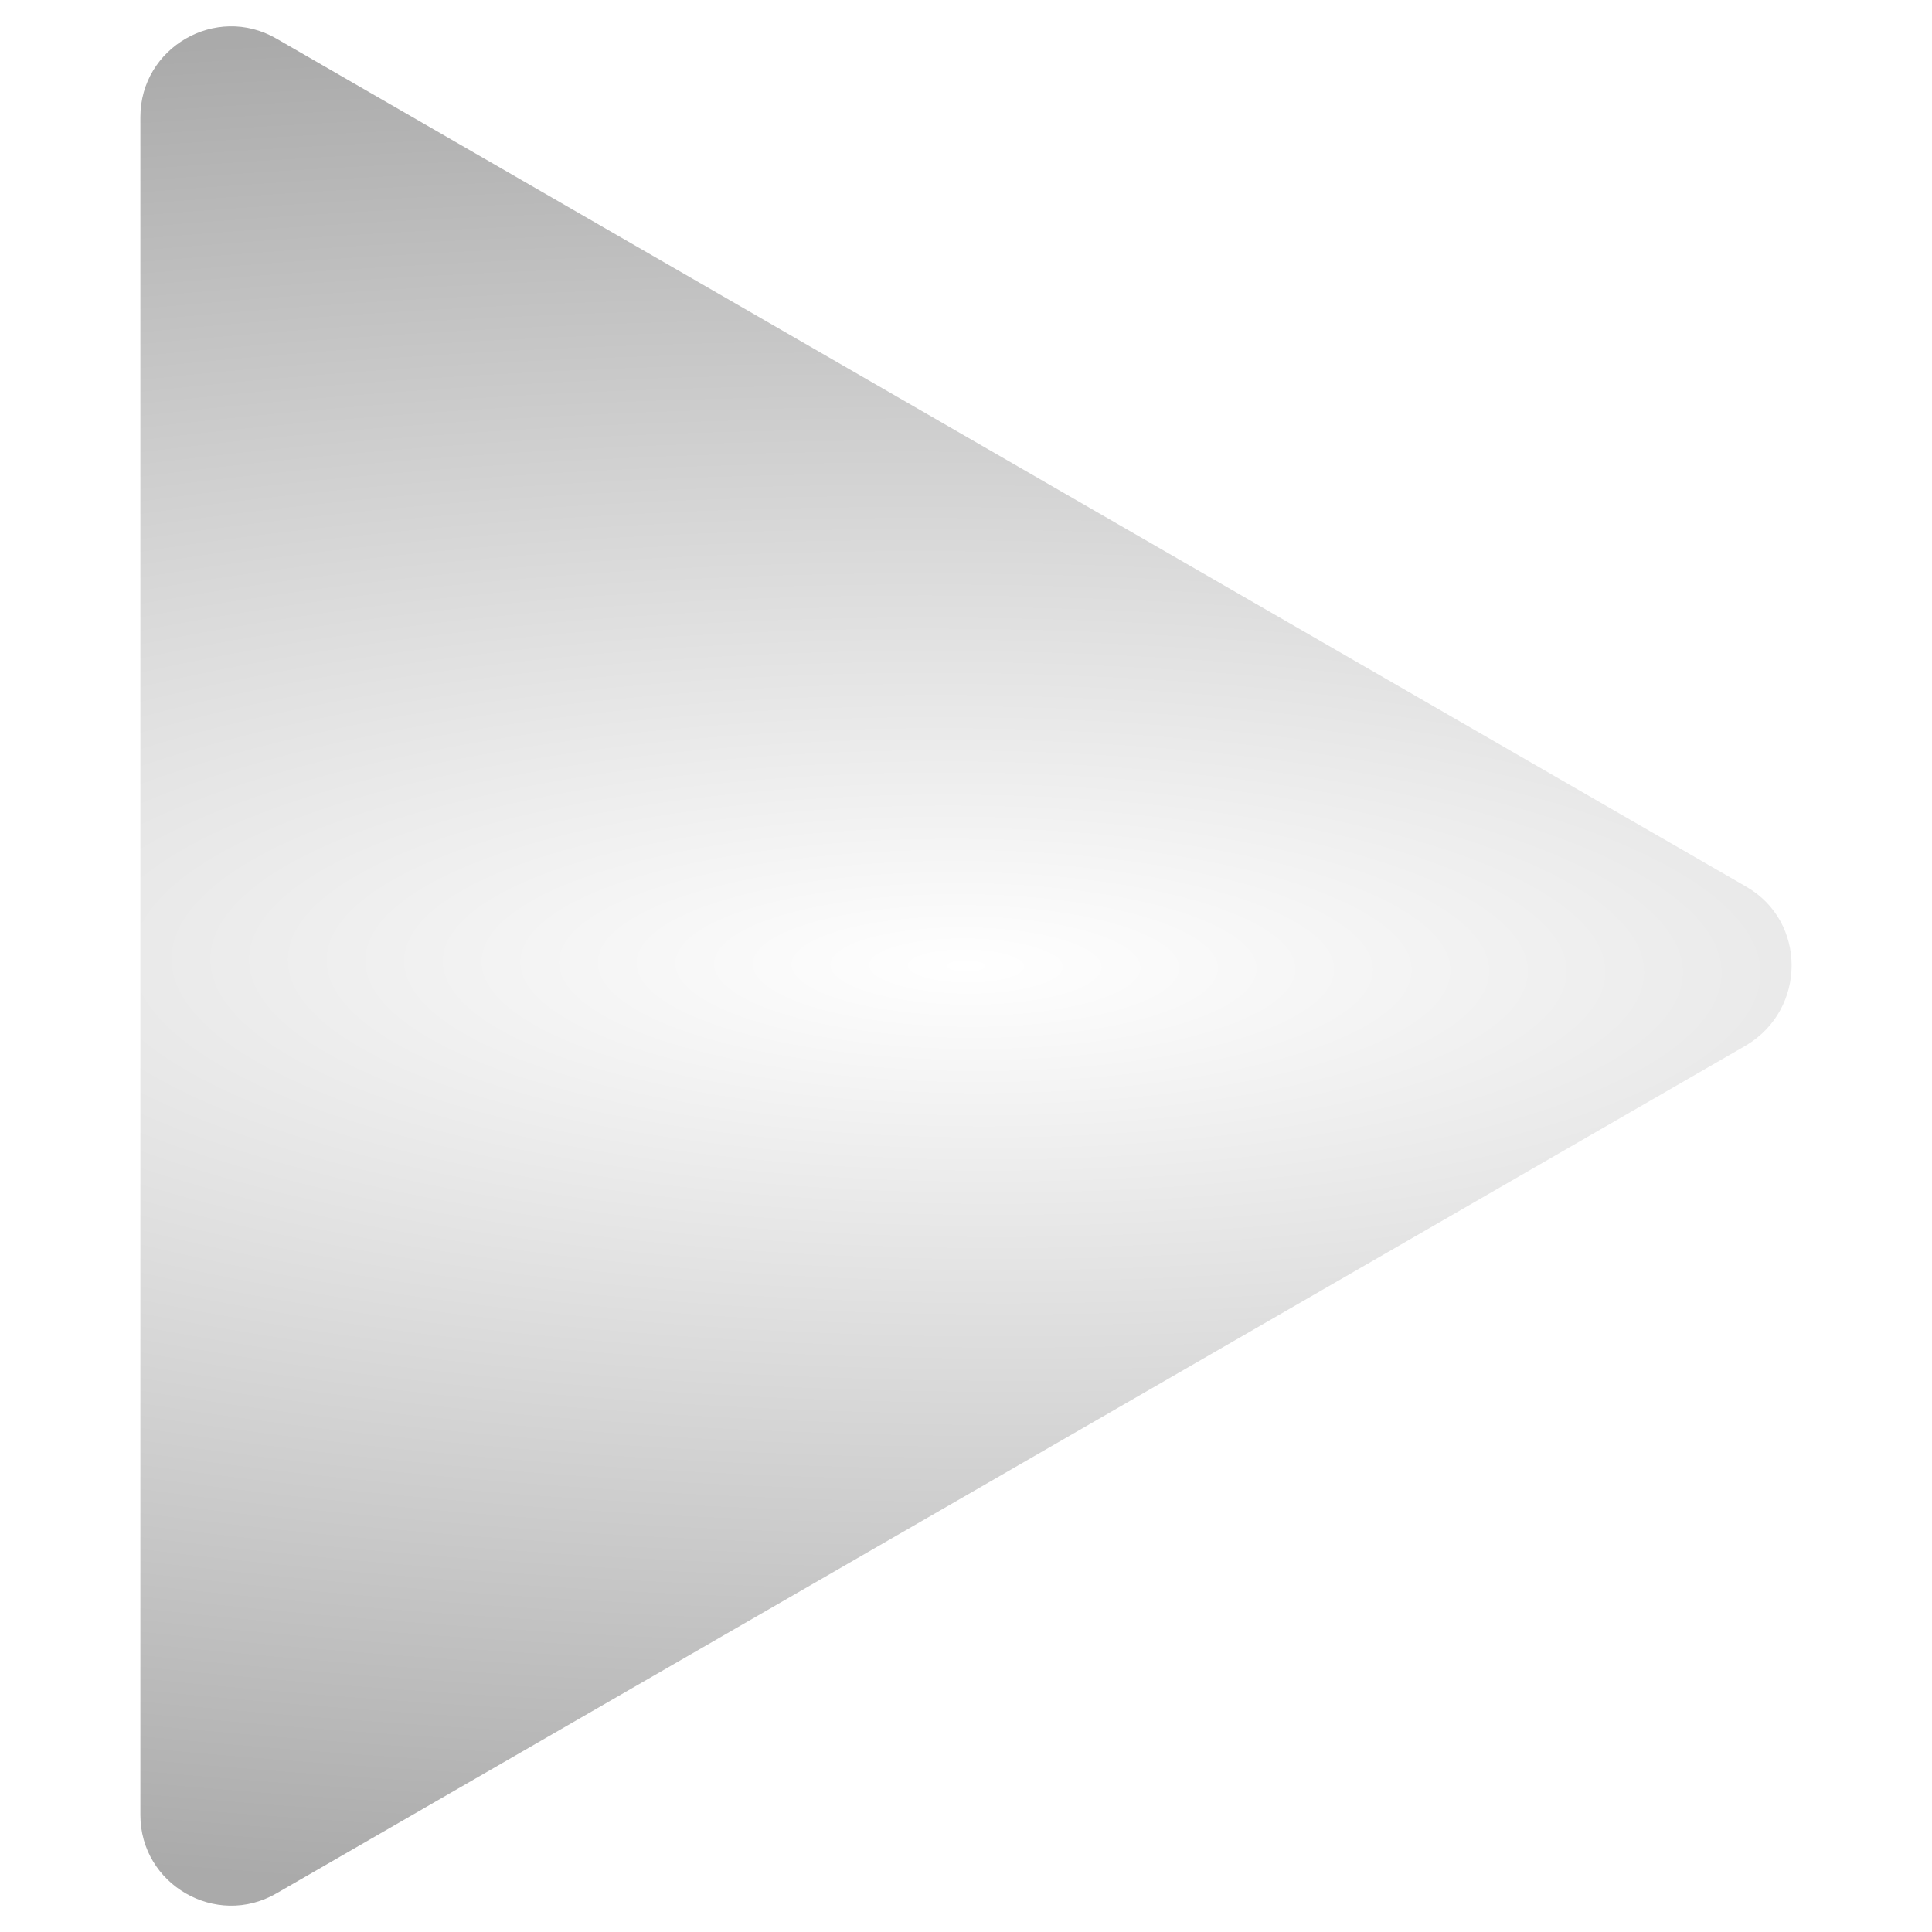
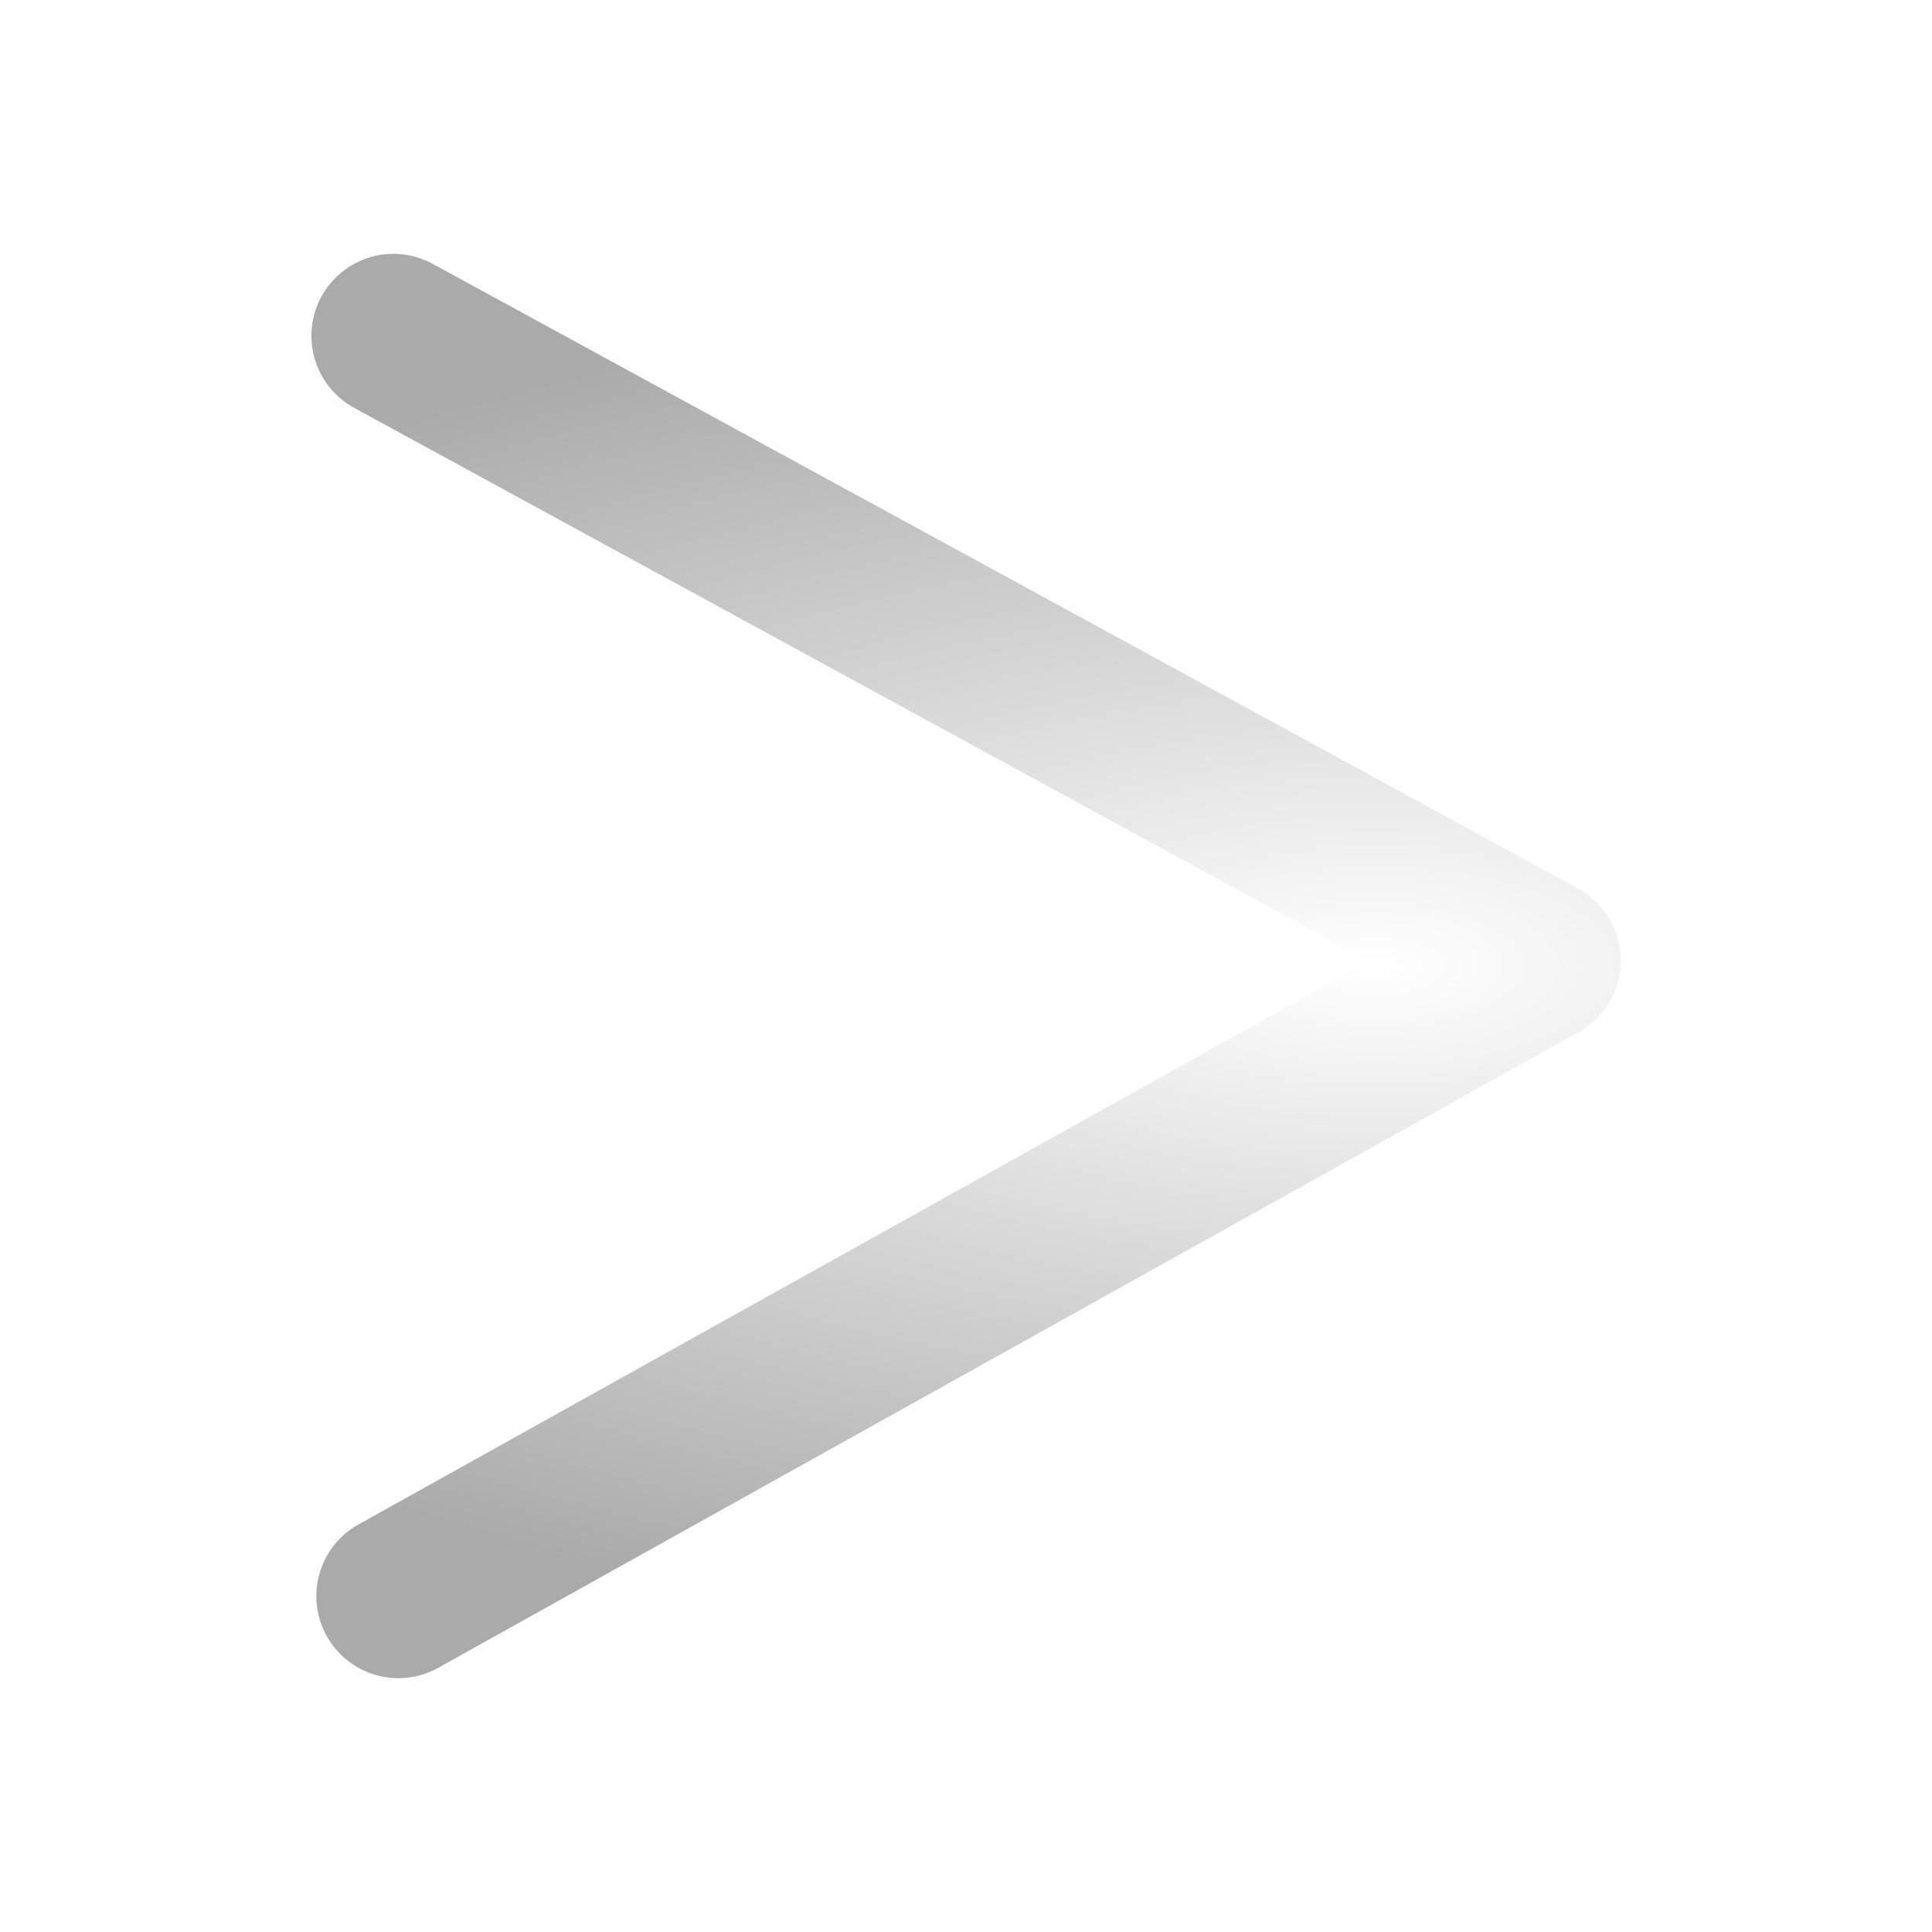
- <svg xmlns="http://www.w3.org/2000/svg" xmlns:xlink="http://www.w3.org/1999/xlink" id="Capa_1" enable-background="new 0 0 128 128" xml:space="preserve" height="128px" viewBox="0 0 128 128" width="128px" version="1.1" y="0px" x="0px">
-   <defs id="defs7">
-     <linearGradient id="linearGradient818">
-       <stop style="stop-color:#ffffff;stop-opacity:1" offset="0" id="stop814" />
-       <stop style="stop-color:#aaaaaa;stop-opacity:1" offset="1" id="stop816" />
+ <svg xmlns="http://www.w3.org/2000/svg" xmlns:xlink="http://www.w3.org/1999/xlink" xml:space="preserve" style="enable-background:new 0 0 200 200;" viewBox="0 0 200 200" y="0px" x="0px" id="Capa_1" version="1.1">
+   <defs id="defs11">
+     <linearGradient id="linearGradient870">
+       <stop id="stop866" offset="0" style="stop-color:#ffffff;stop-opacity:1" />
+       <stop id="stop868" offset="1" style="stop-color:#aaaaaa;stop-opacity:1" />
    </linearGradient>
-     <radialGradient xlink:href="#linearGradient818" id="radialGradient820" cx="64" cy="64" fx="64" fy="64" r="54.7" gradientTransform="matrix(-3.987451,-0.03966164,0.01132,-1.138076,318.4724,139.3752)" gradientUnits="userSpaceOnUse" />
+     <radialGradient gradientUnits="userSpaceOnUse" gradientTransform="matrix(-3.820831,0.0137734,0.02840931,1.590421,421.5388,-60.06059)" r="44.592" fy="100.001" fx="73.805" cy="100.001" cx="73.805" id="radialGradient878" xlink:href="#linearGradient870" />
  </defs>
-   <path id="path3" d="M115.7,58.75,18.3,2.55c-4-2.3-9,0.6-9,5.2v112.5c0,4.6,5,7.5,9,5.2l97.4-56.2c4-2.4,4-8.2,0-10.5z" style="fill-opacity:1;fill:url(#radialGradient820)" />
+   <text id="text846" y="-37.288" x="-35.593" style="font-style:normal;font-weight:normal;font-size:40px;line-height:1.25;font-family:sans-serif;fill:#000000;fill-opacity:1;stroke:none" xml:space="preserve">
+     <tspan y="-37.288" x="-35.593" id="tspan844" />
+   </text>
+   <path id="path848" d="M 40.727,34.768 159.274,99.433 41.237,165.232" style="fill:none;fill-opacity:1;stroke:url(#radialGradient878);stroke-width:16.981;stroke-linecap:round;stroke-linejoin:round;stroke-miterlimit:4;stroke-dasharray:none;stroke-opacity:1" />
</svg>
